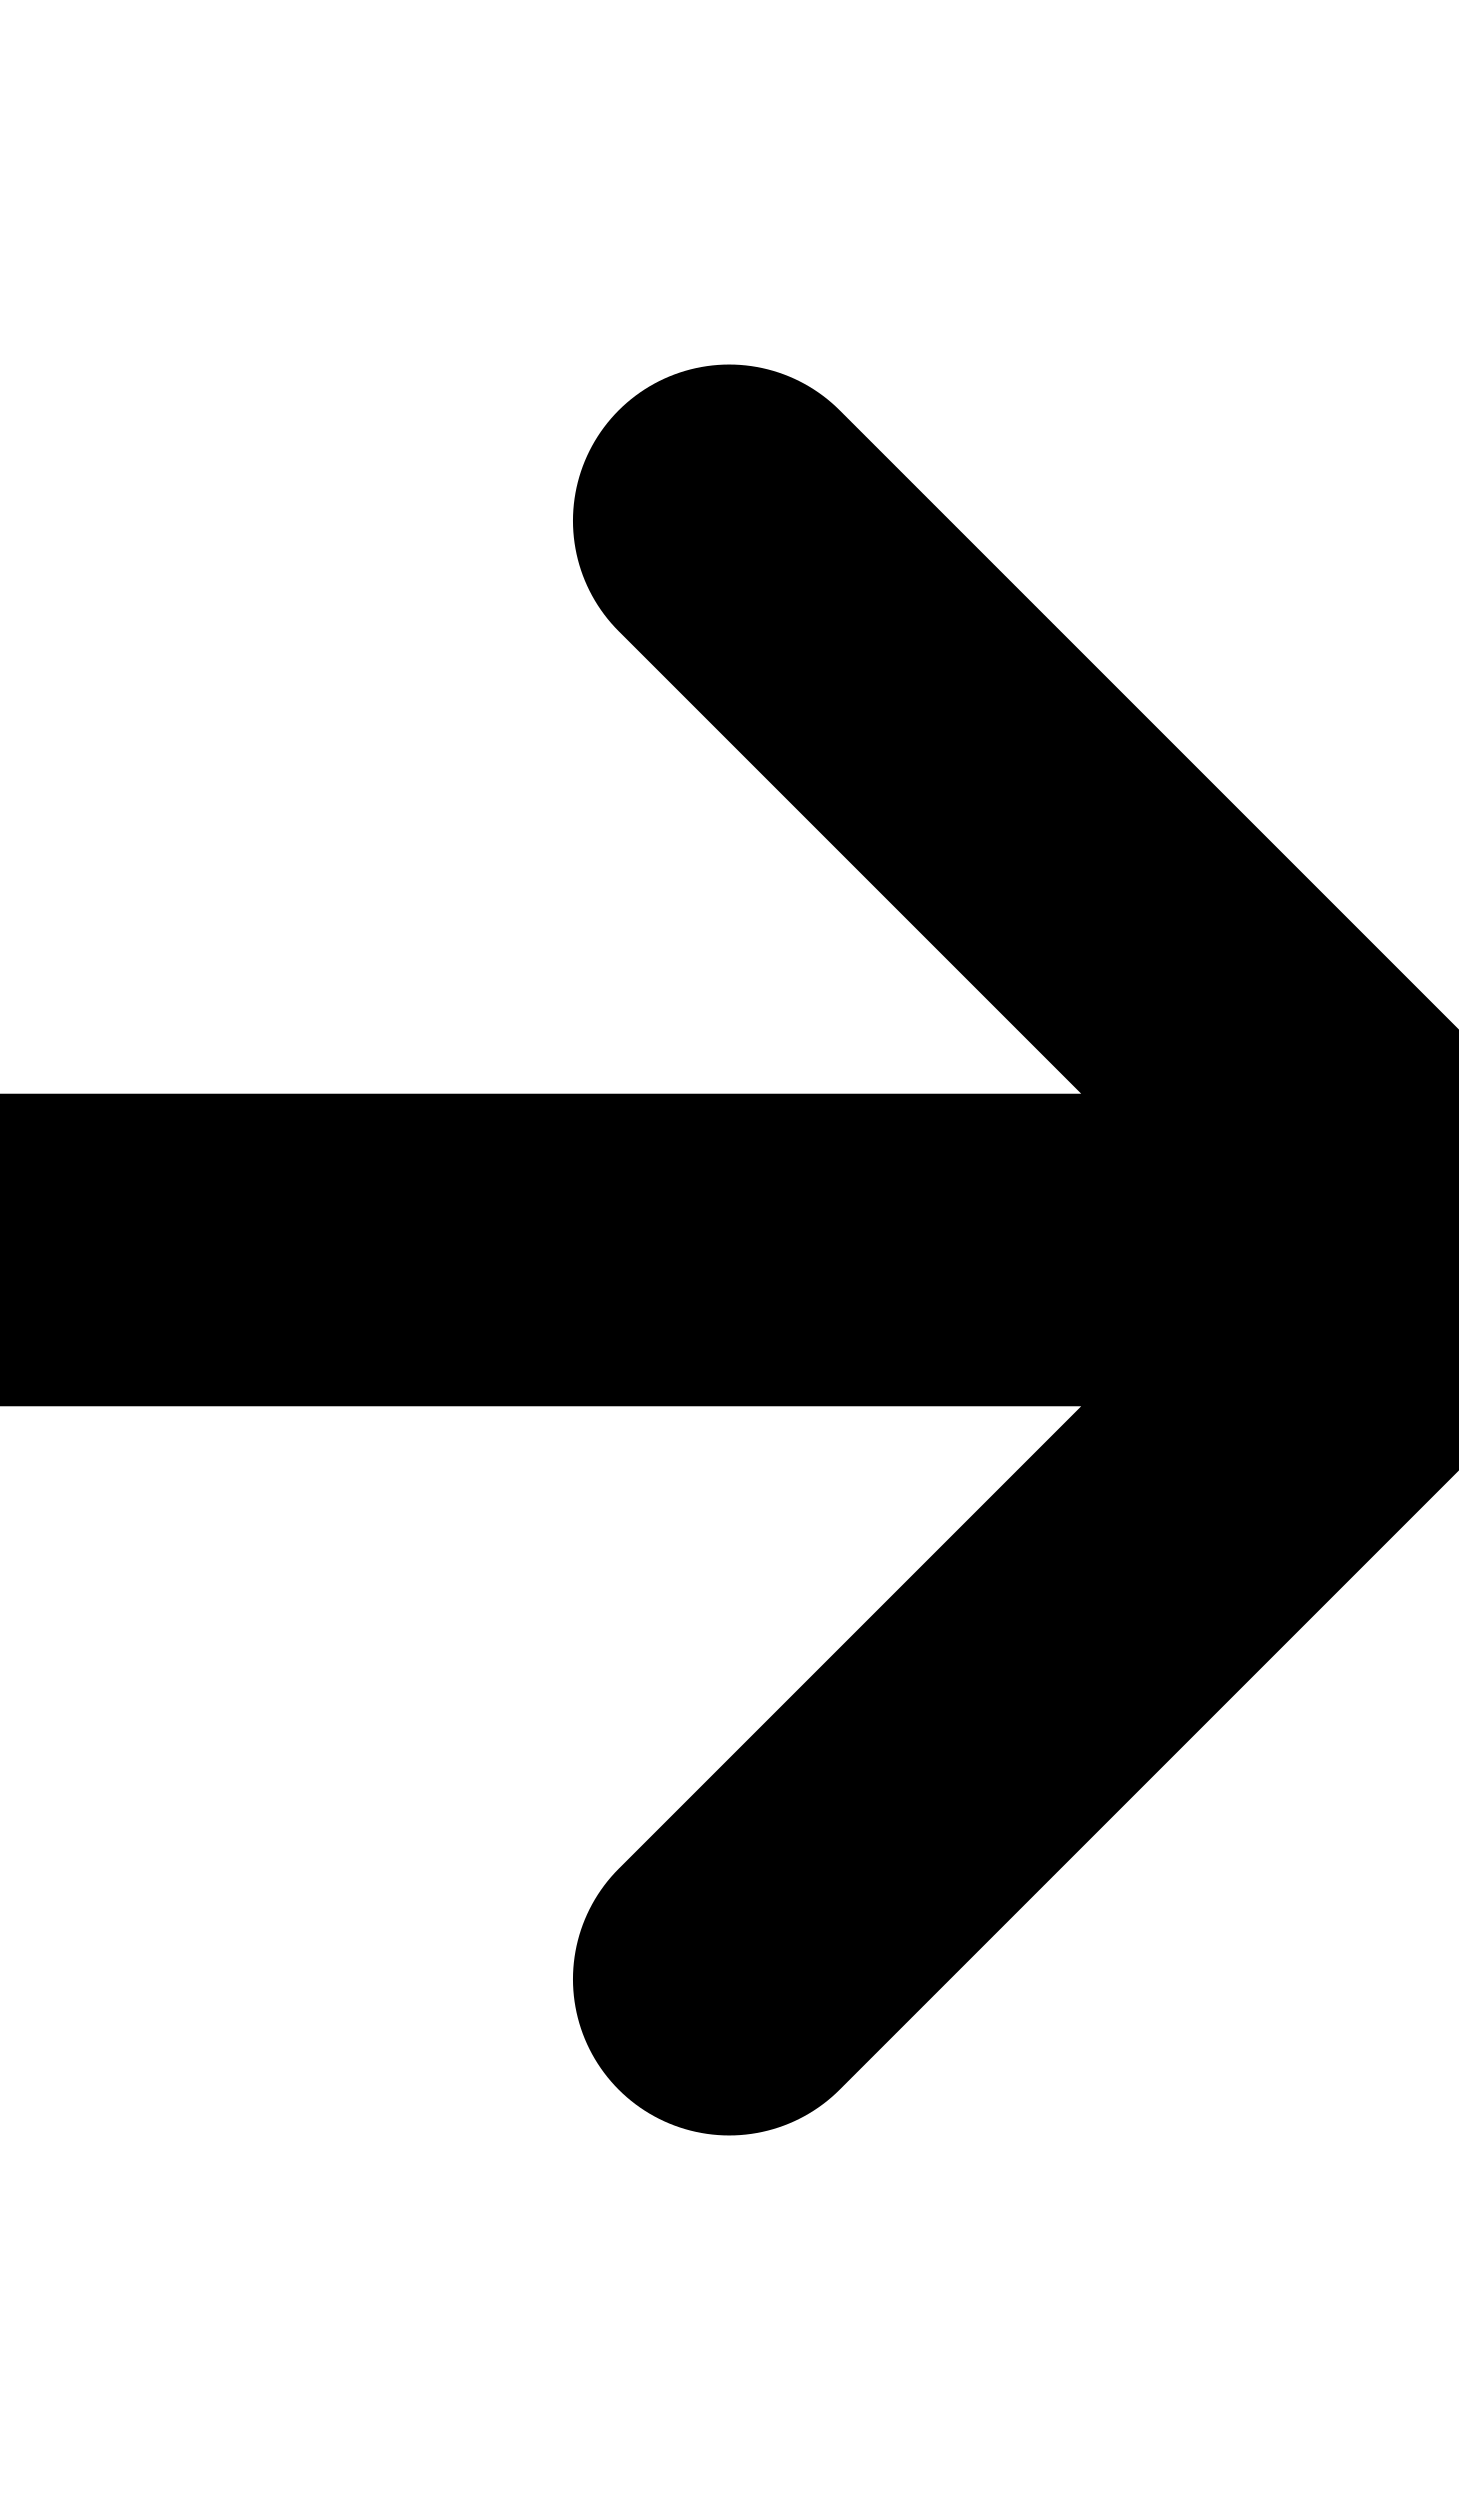
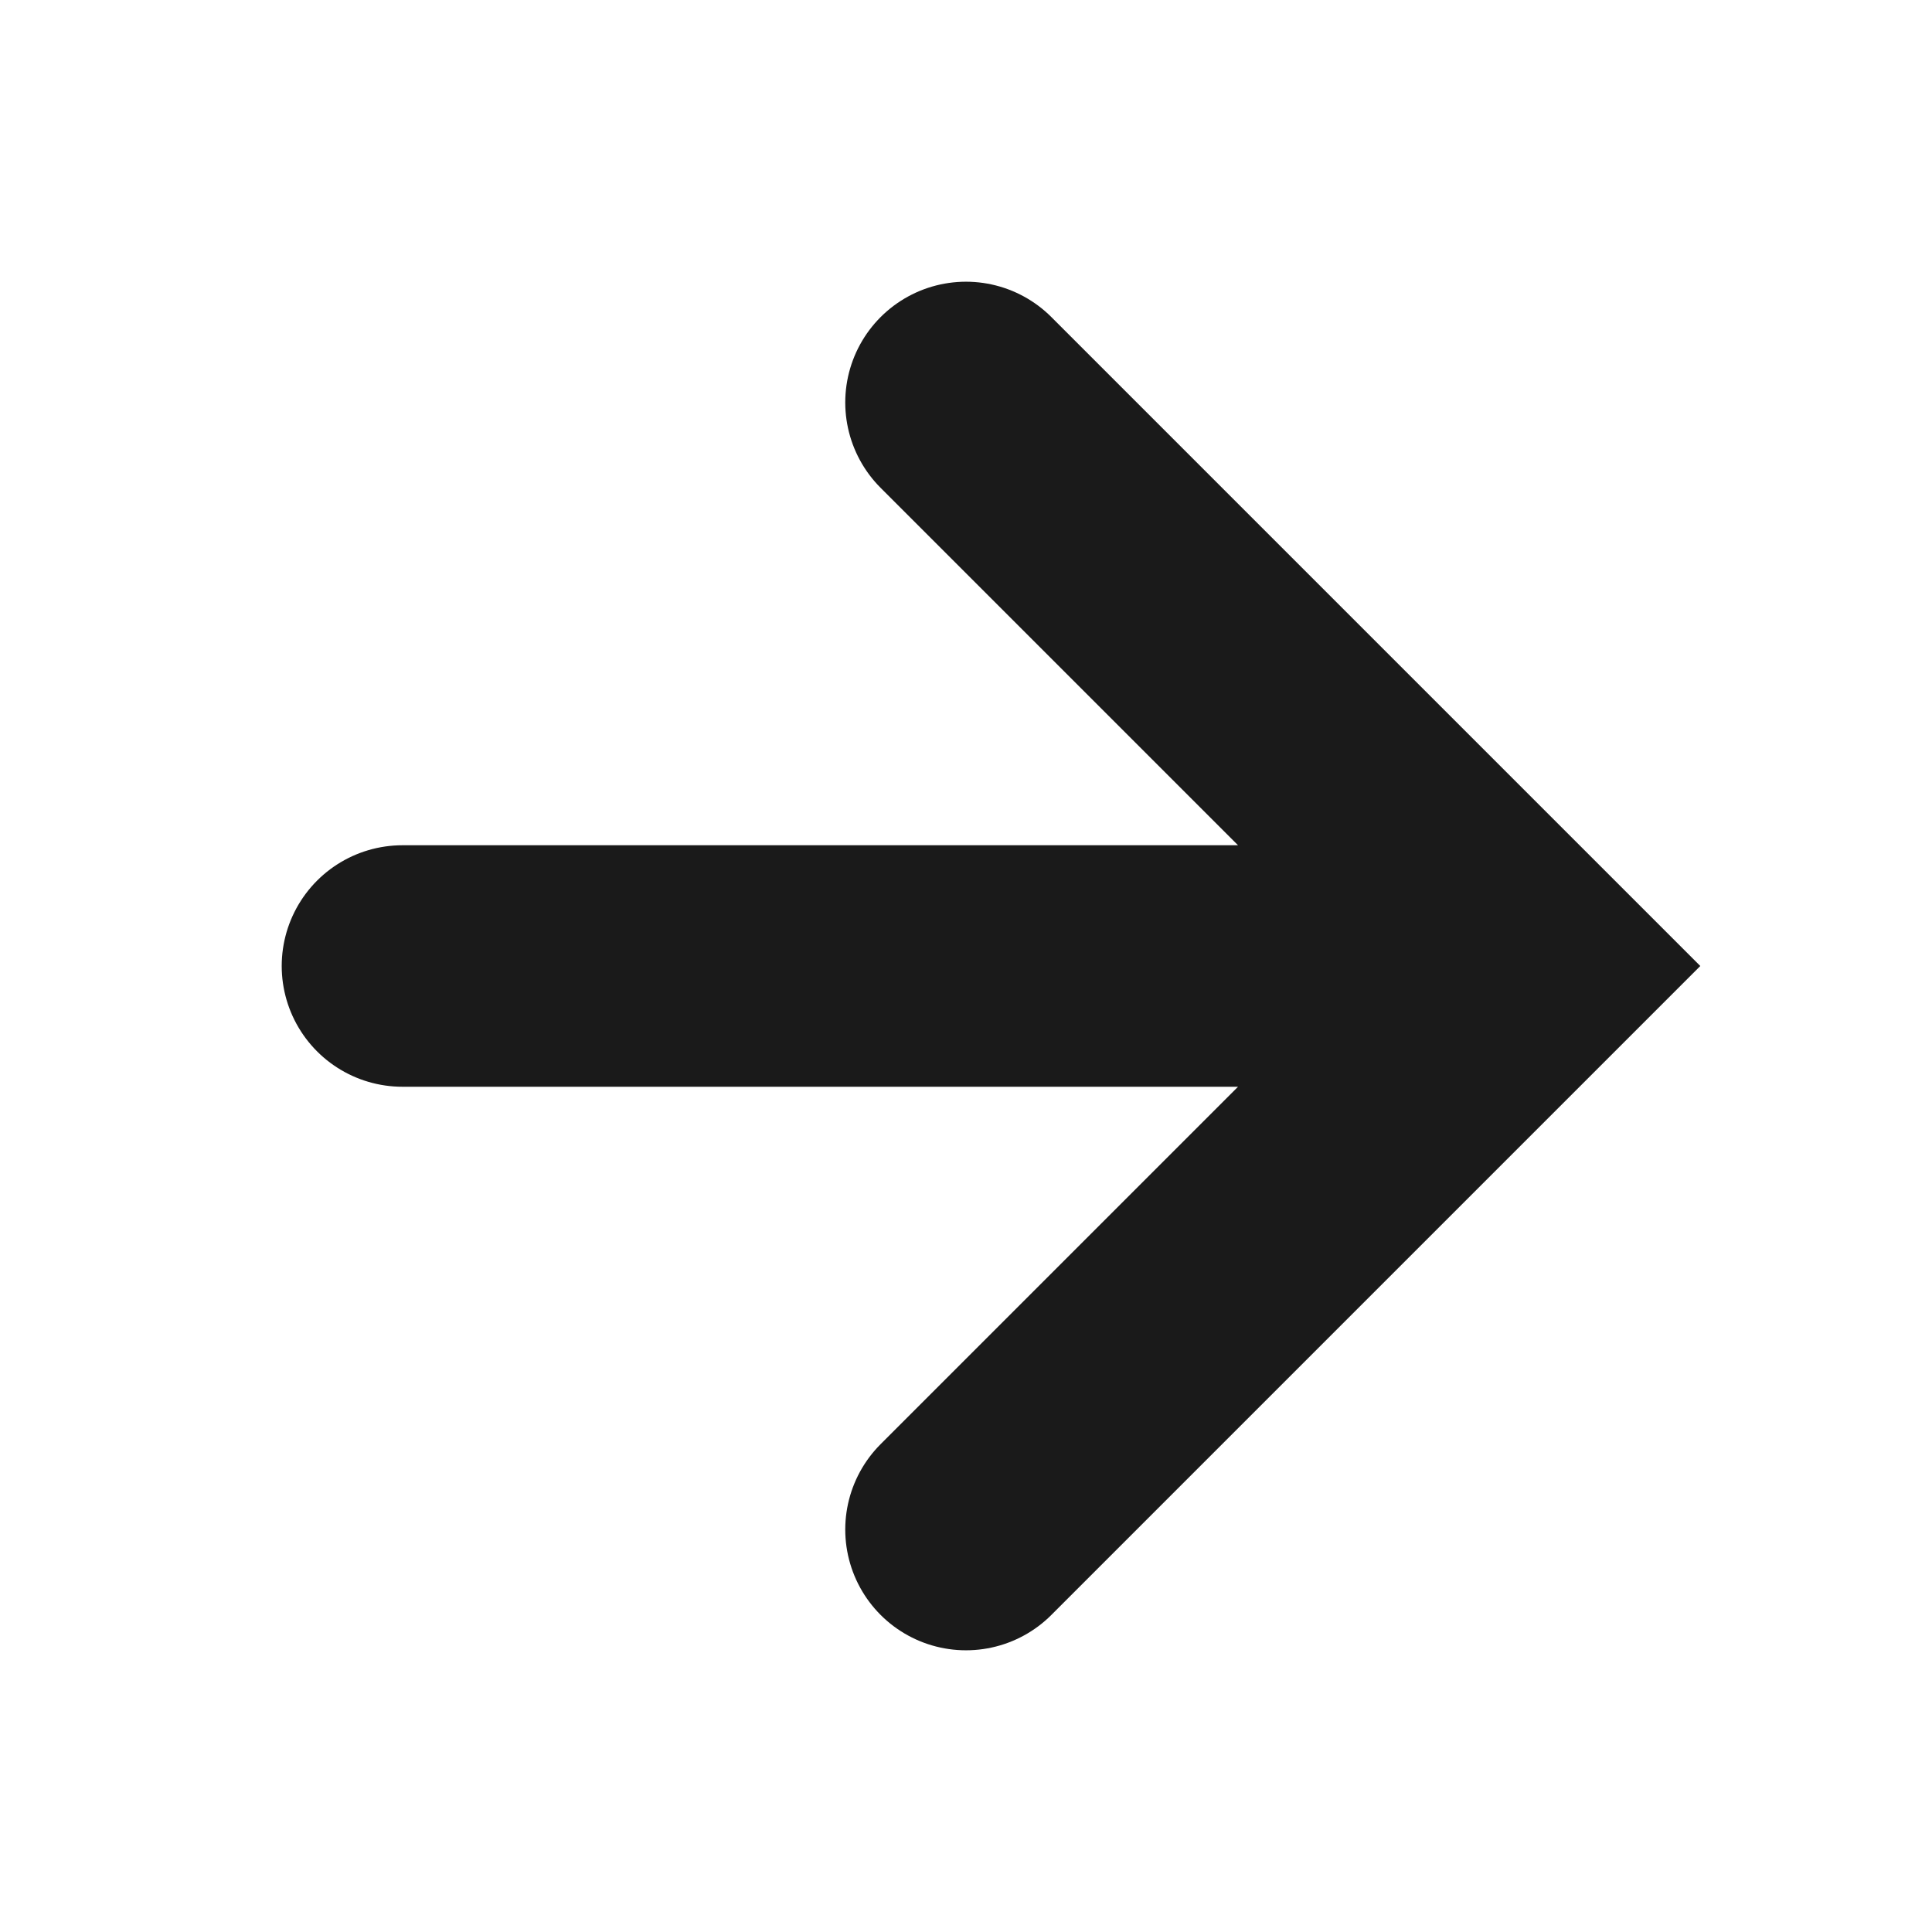
- <svg xmlns="http://www.w3.org/2000/svg" width="9.334" height="16" viewBox="0 0 9.334 16" fill="none">
-   <g id="icon" fill="none">
-     <path id="Vector" d="M0 8H9.334M4.667 12.667L9.334 8L4.667 3.333" stroke-width="2" stroke-linecap="round" stroke="currentColor" />
+ <svg xmlns="http://www.w3.org/2000/svg" preserveAspectRatio="none" overflow="visible" style="display: block;" width="16" height="16" viewBox="0 0 16 16" fill="none">
+   <g id="arrow-right">
+     <path id="Vector" d="M3.333 8H12.667M8 12.667L12.667 8L8 3.333" stroke-width="2" stroke-linecap="round" stroke="#1A1A1A" />
  </g>
</svg>
